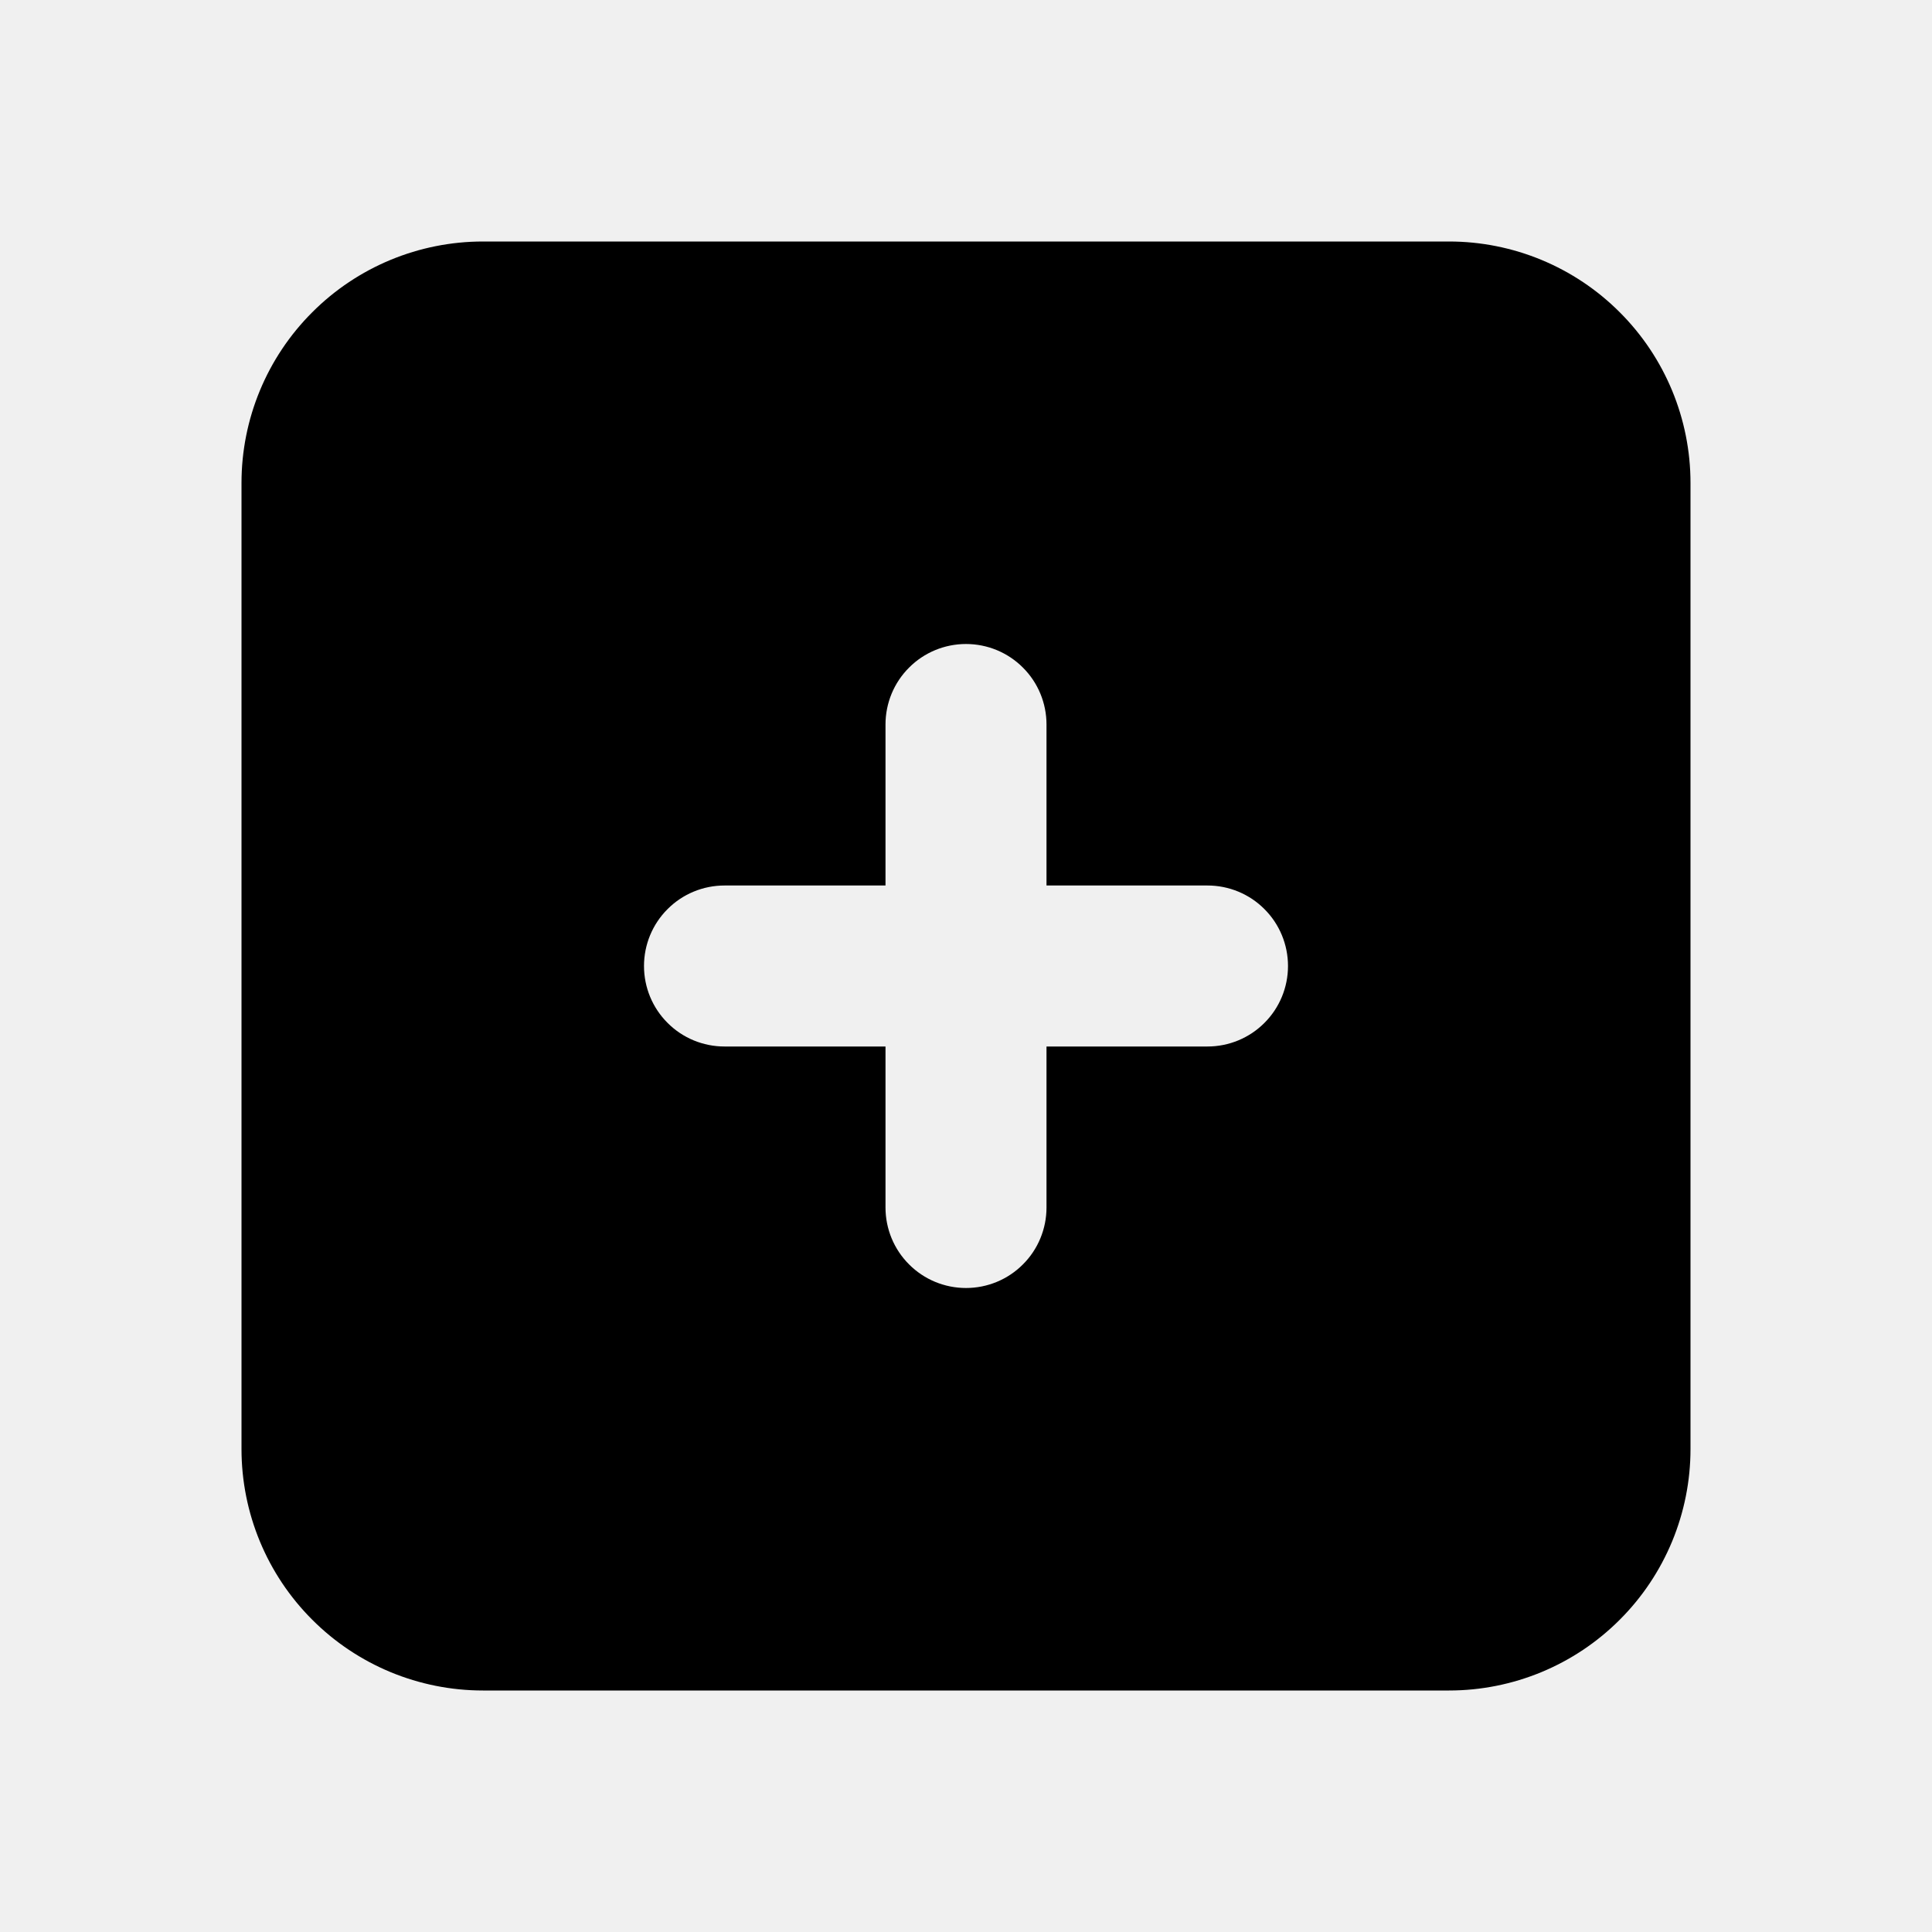
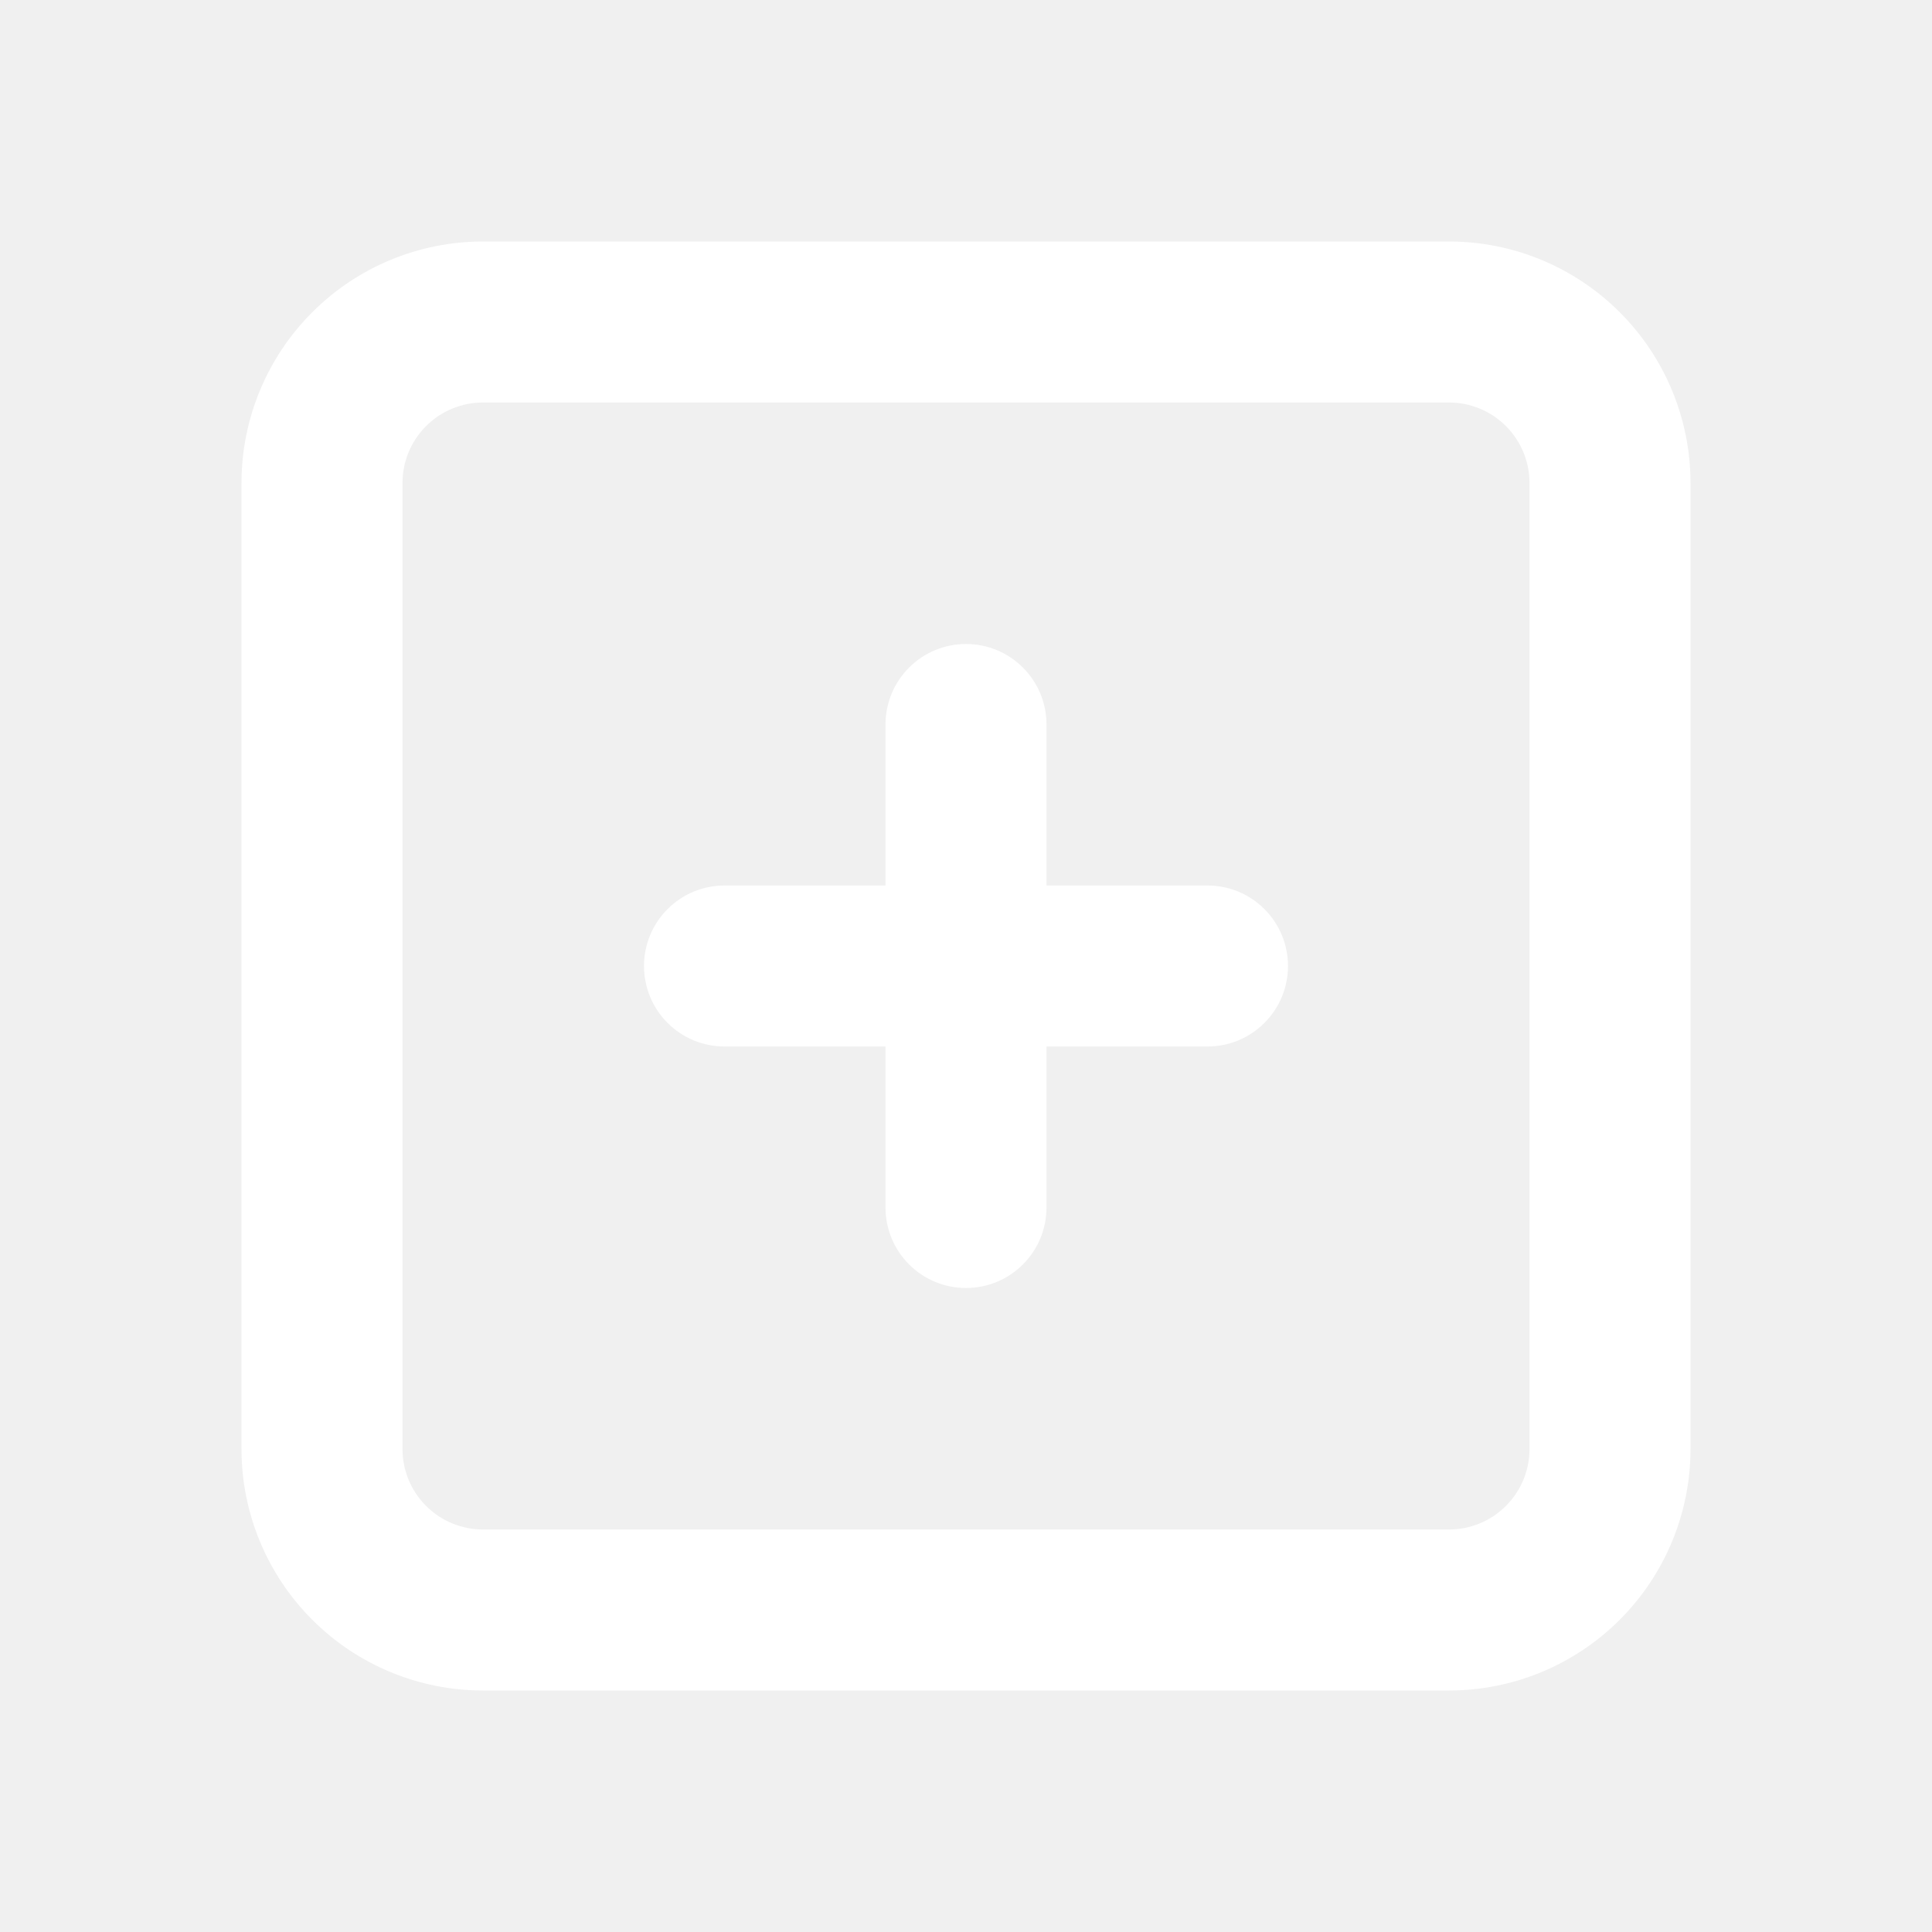
<svg xmlns="http://www.w3.org/2000/svg" width="24" height="24" viewBox="0 0 24 24" fill="none">
-   <g clip-path="url(#clip0_306_4628)">
-     <path d="M18 3H6C5.204 3 4.441 3.316 3.879 3.879C3.316 4.441 3 5.204 3 6V18C3 18.796 3.316 19.559 3.879 20.121C4.441 20.684 5.204 21 6 21H18C18.796 21 19.559 20.684 20.121 20.121C20.684 19.559 21 18.796 21 18V6C21 5.204 20.684 4.441 20.121 3.879C19.559 3.316 18.796 3 18 3ZM15 13H13V15C13 15.265 12.895 15.52 12.707 15.707C12.52 15.895 12.265 16 12 16C11.735 16 11.48 15.895 11.293 15.707C11.105 15.52 11 15.265 11 15V13H9C8.735 13 8.48 12.895 8.293 12.707C8.105 12.52 8 12.265 8 12C8 11.735 8.105 11.48 8.293 11.293C8.48 11.105 8.735 11 9 11H11V9C11 8.735 11.105 8.48 11.293 8.293C11.48 8.105 11.735 8 12 8C12.265 8 12.52 8.105 12.707 8.293C12.895 8.48 13 8.735 13 9V11H15C15.265 11 15.52 11.105 15.707 11.293C15.895 11.48 16 11.735 16 12C16 12.265 15.895 12.52 15.707 12.707C15.52 12.895 15.265 13 15 13Z" fill="black" />
+   <g clip-path="url(#clip0_301_4459)">
+     <path d="M18 3H6C5.204 3 4.441 3.316 3.879 3.879C3.316 4.441 3 5.204 3 6V18C3 18.796 3.316 19.559 3.879 20.121C4.441 20.684 5.204 21 6 21H18C18.796 21 19.559 20.684 20.121 20.121C20.684 19.559 21 18.796 21 18V6C21 5.204 20.684 4.441 20.121 3.879C19.559 3.316 18.796 3 18 3ZM19 18C19 18.265 18.895 18.52 18.707 18.707C18.52 18.895 18.265 19 18 19H6C5.735 19 5.48 18.895 5.293 18.707C5.105 18.52 5 18.265 5 18V6C5 5.735 5.105 5.48 5.293 5.293C5.48 5.105 5.735 5 6 5H18C18.265 5 18.52 5.105 18.707 5.293C18.895 5.48 19 5.735 19 6V18Z" fill="#FFFFFF" />
+     <path d="M15 11H13V9C13 8.735 12.895 8.48 12.707 8.293C12.52 8.105 12.265 8 12 8C11.735 8 11.48 8.105 11.293 8.293C11.105 8.48 11 8.735 11 9V11H9C8.735 11 8.48 11.105 8.293 11.293C8.105 11.48 8 11.735 8 12C8 12.265 8.105 12.52 8.293 12.707C8.48 12.895 8.735 13 9 13H11V15C11 15.265 11.105 15.52 11.293 15.707C11.48 15.895 11.735 16 12 16C12.265 16 12.52 15.895 12.707 15.707C12.895 15.52 13 15.265 13 15V13H15C15.265 13 15.52 12.895 15.707 12.707C15.895 12.52 16 12.265 16 12C16 11.735 15.895 11.48 15.707 11.293C15.52 11.105 15.265 11 15 11Z" fill="#FFFFFF" />
  </g>
  <defs>
-     <clipPath id="clip0_306_4628">
+     <clipPath id="clip0_301_4459">
      <rect width="24" height="24" fill="white" />
    </clipPath>
  </defs>
</svg>
